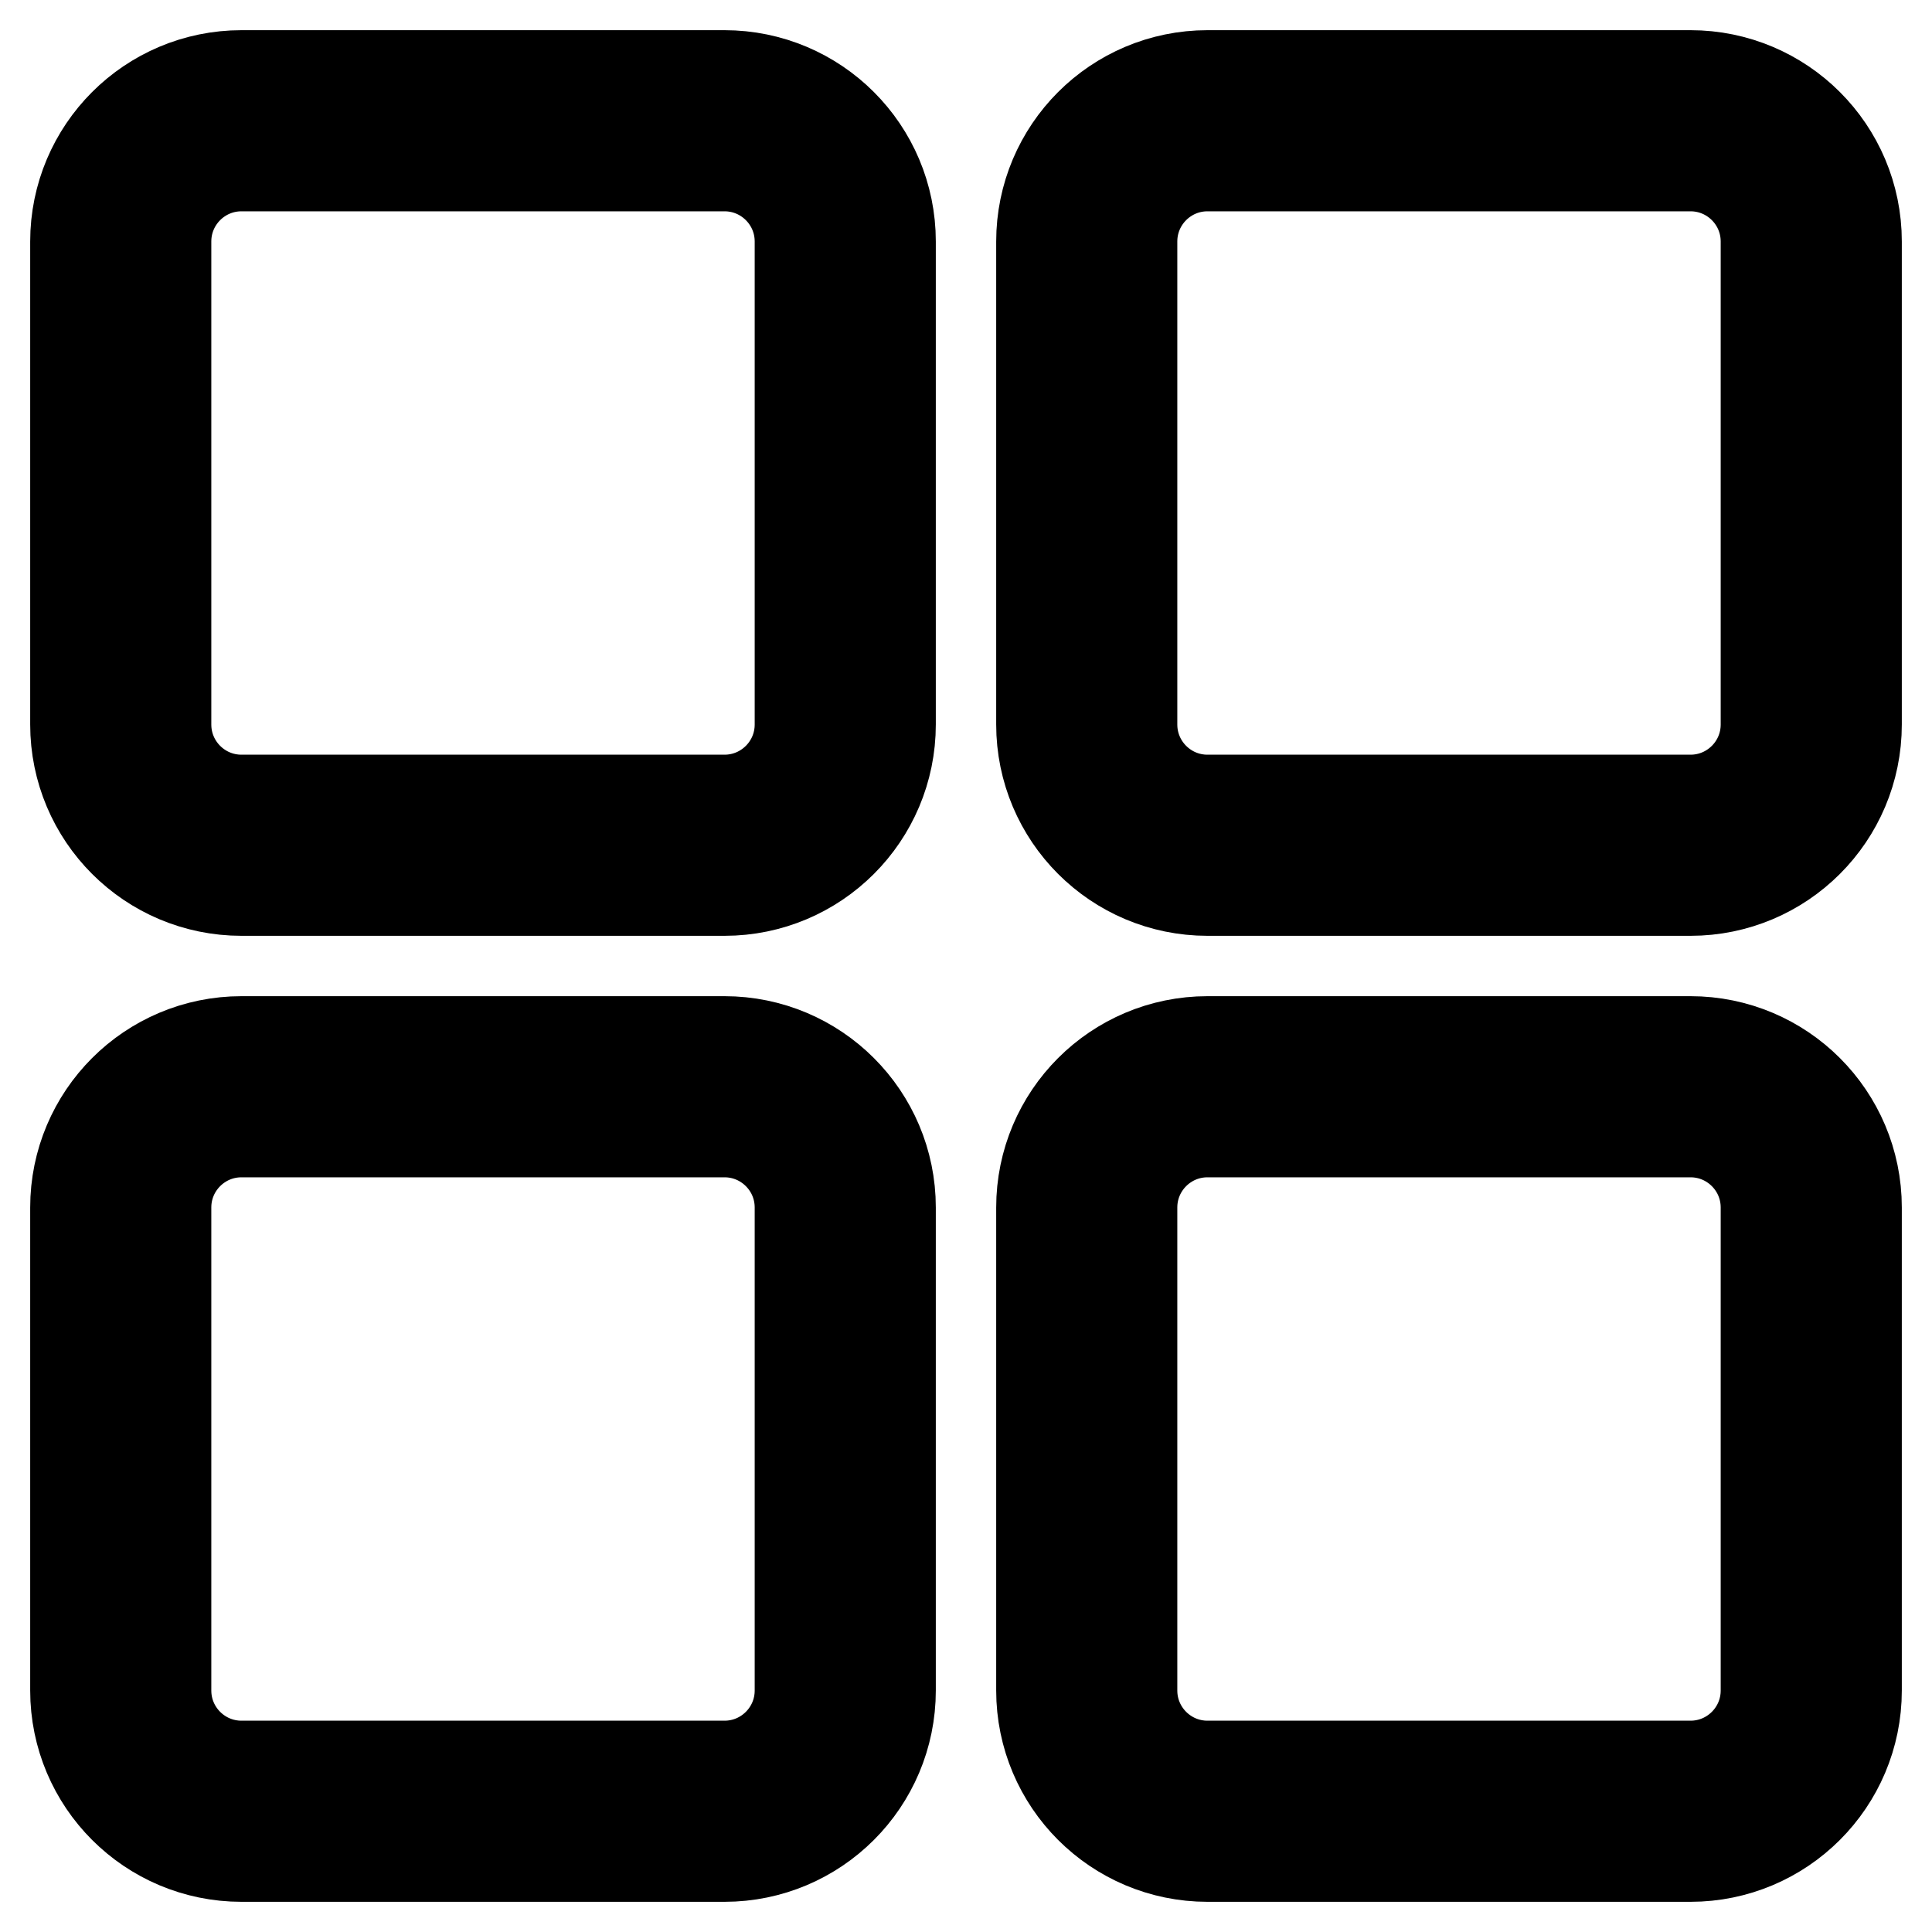
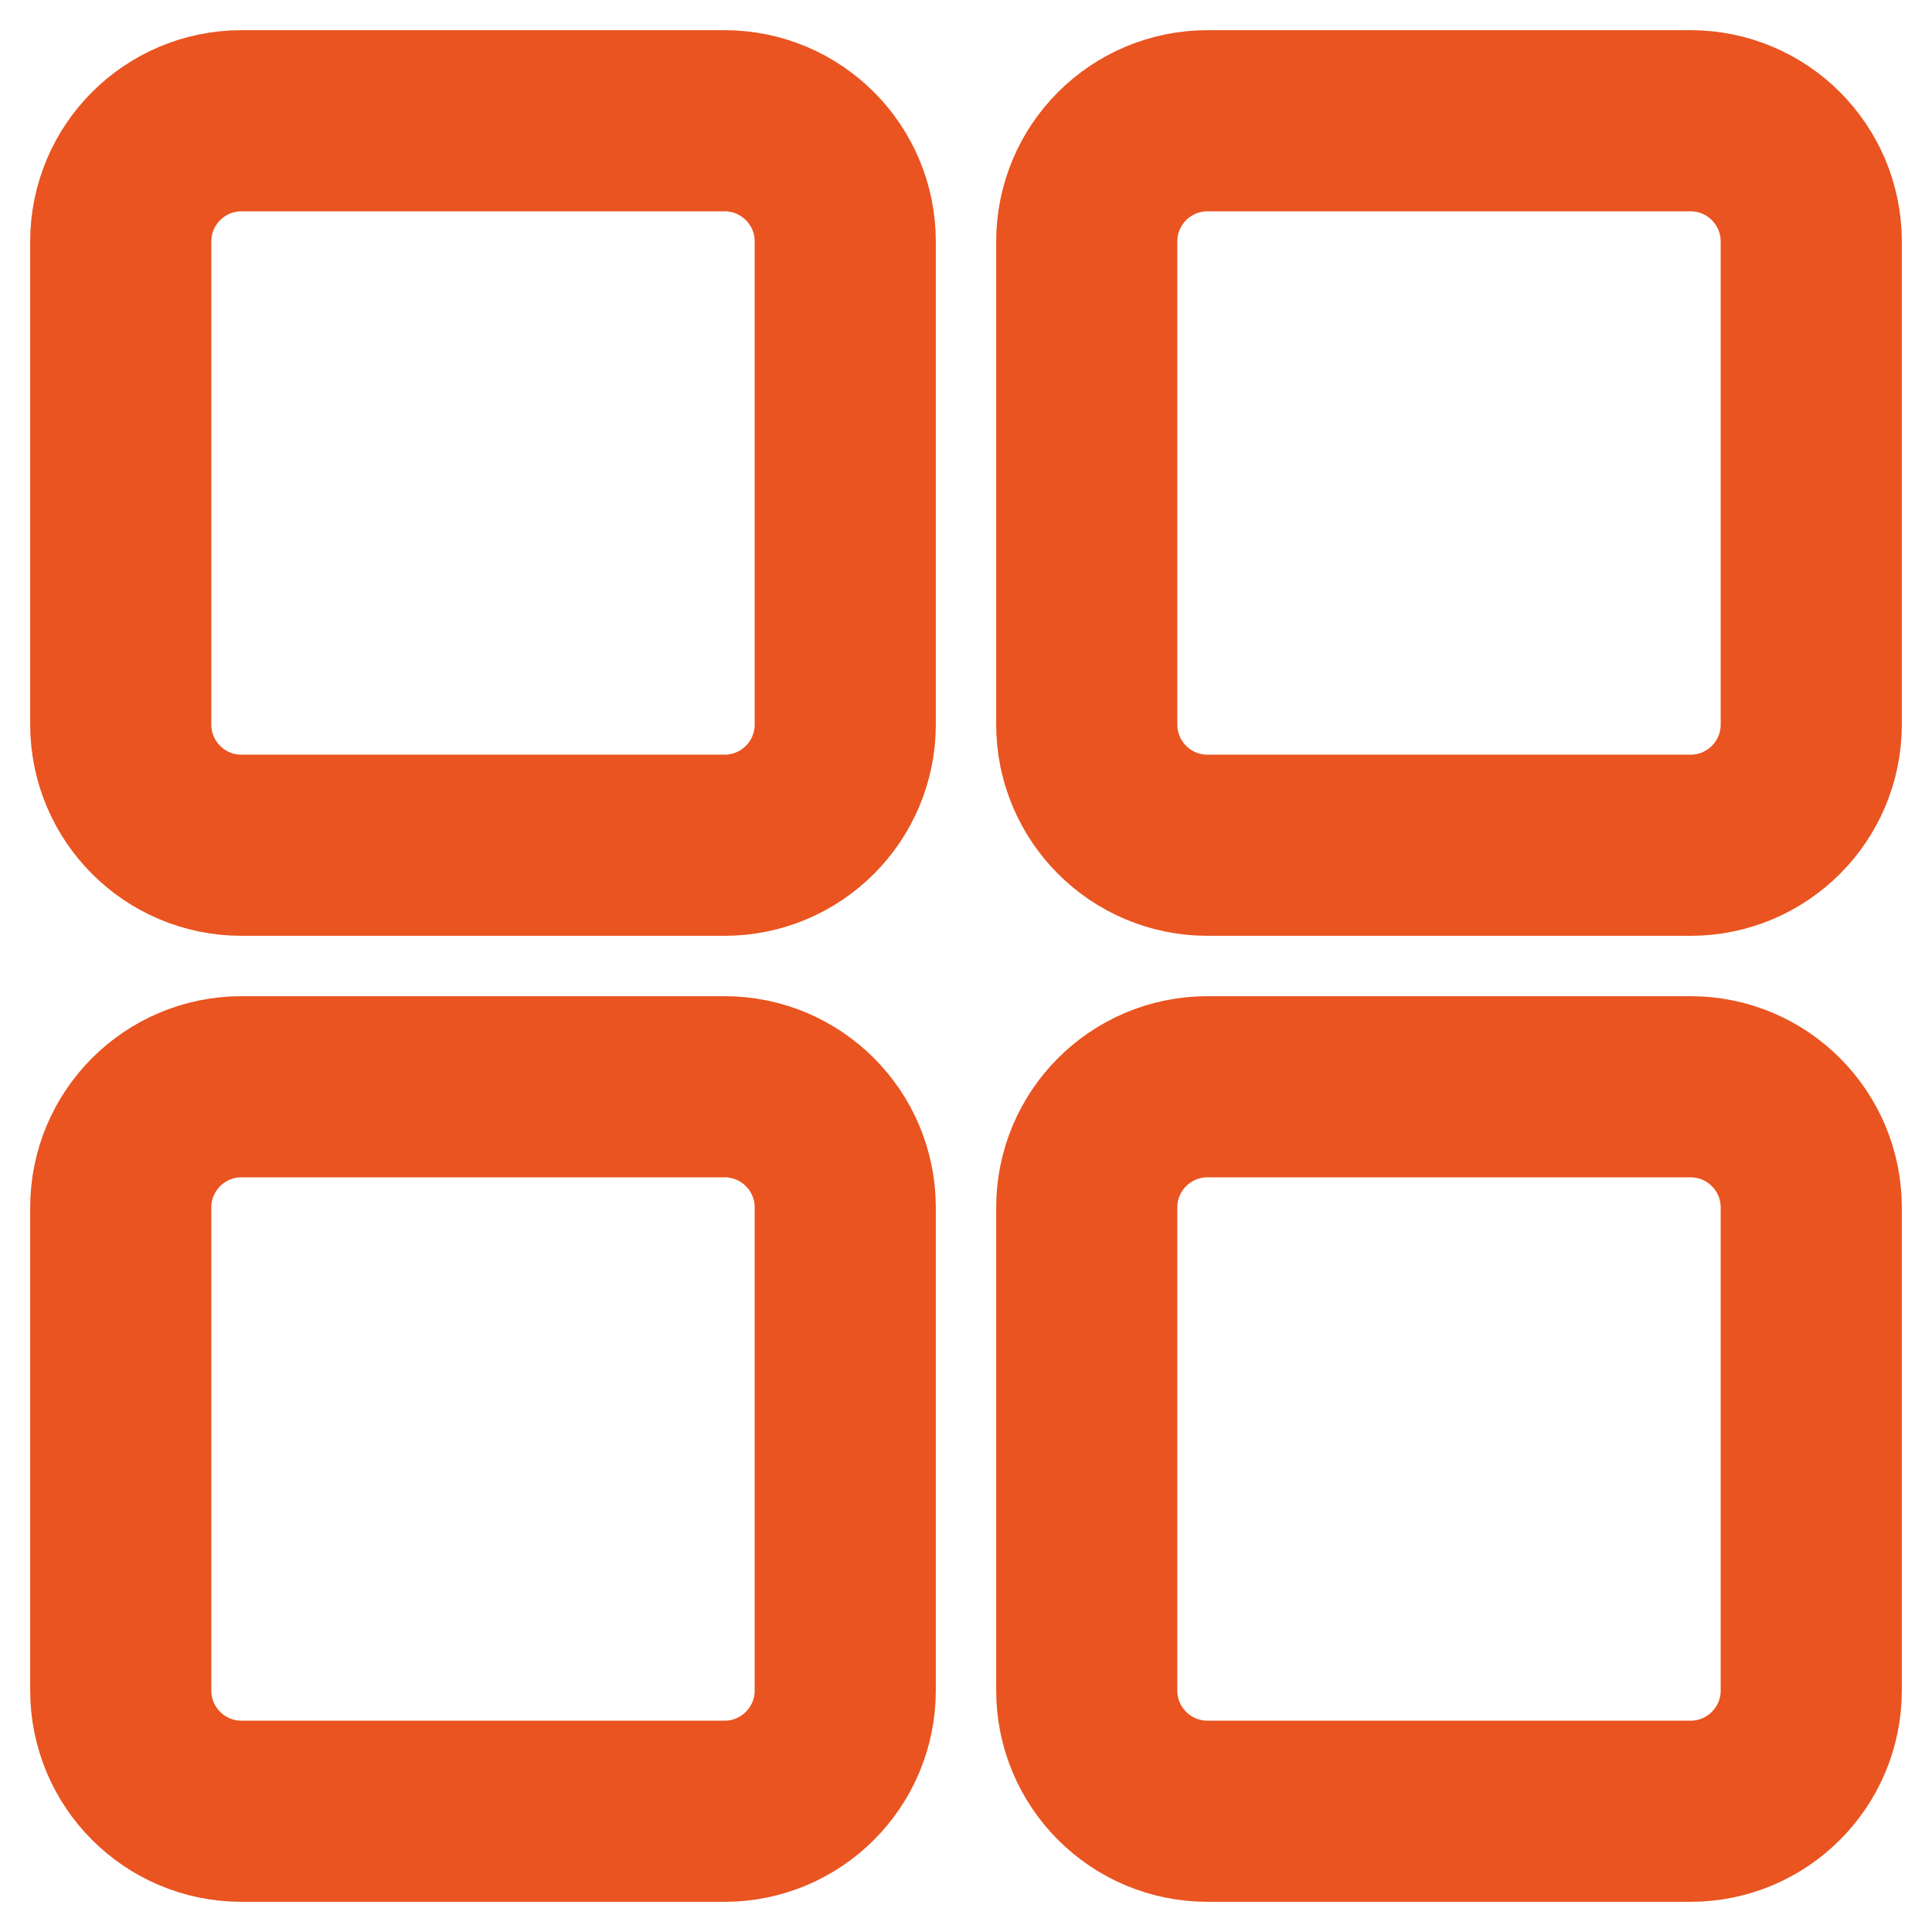
- <svg xmlns="http://www.w3.org/2000/svg" width="16" height="16" viewBox="0 0 16 16" fill="none" stroke="currentColor" stroke-width="1.5" stroke-linecap="round" stroke-linejoin="round">
+ <svg xmlns="http://www.w3.org/2000/svg" width="16" height="16" viewBox="0 0 16 16" fill="none" stroke="#E95420" stroke-width="1.5" stroke-linecap="round" stroke-linejoin="round">
  <rect x="1" y="1" width="6" height="6" rx="1" />
  <rect x="9" y="1" width="6" height="6" rx="1" />
  <rect x="1" y="9" width="6" height="6" rx="1" />
  <rect x="9" y="9" width="6" height="6" rx="1" />
</svg>
